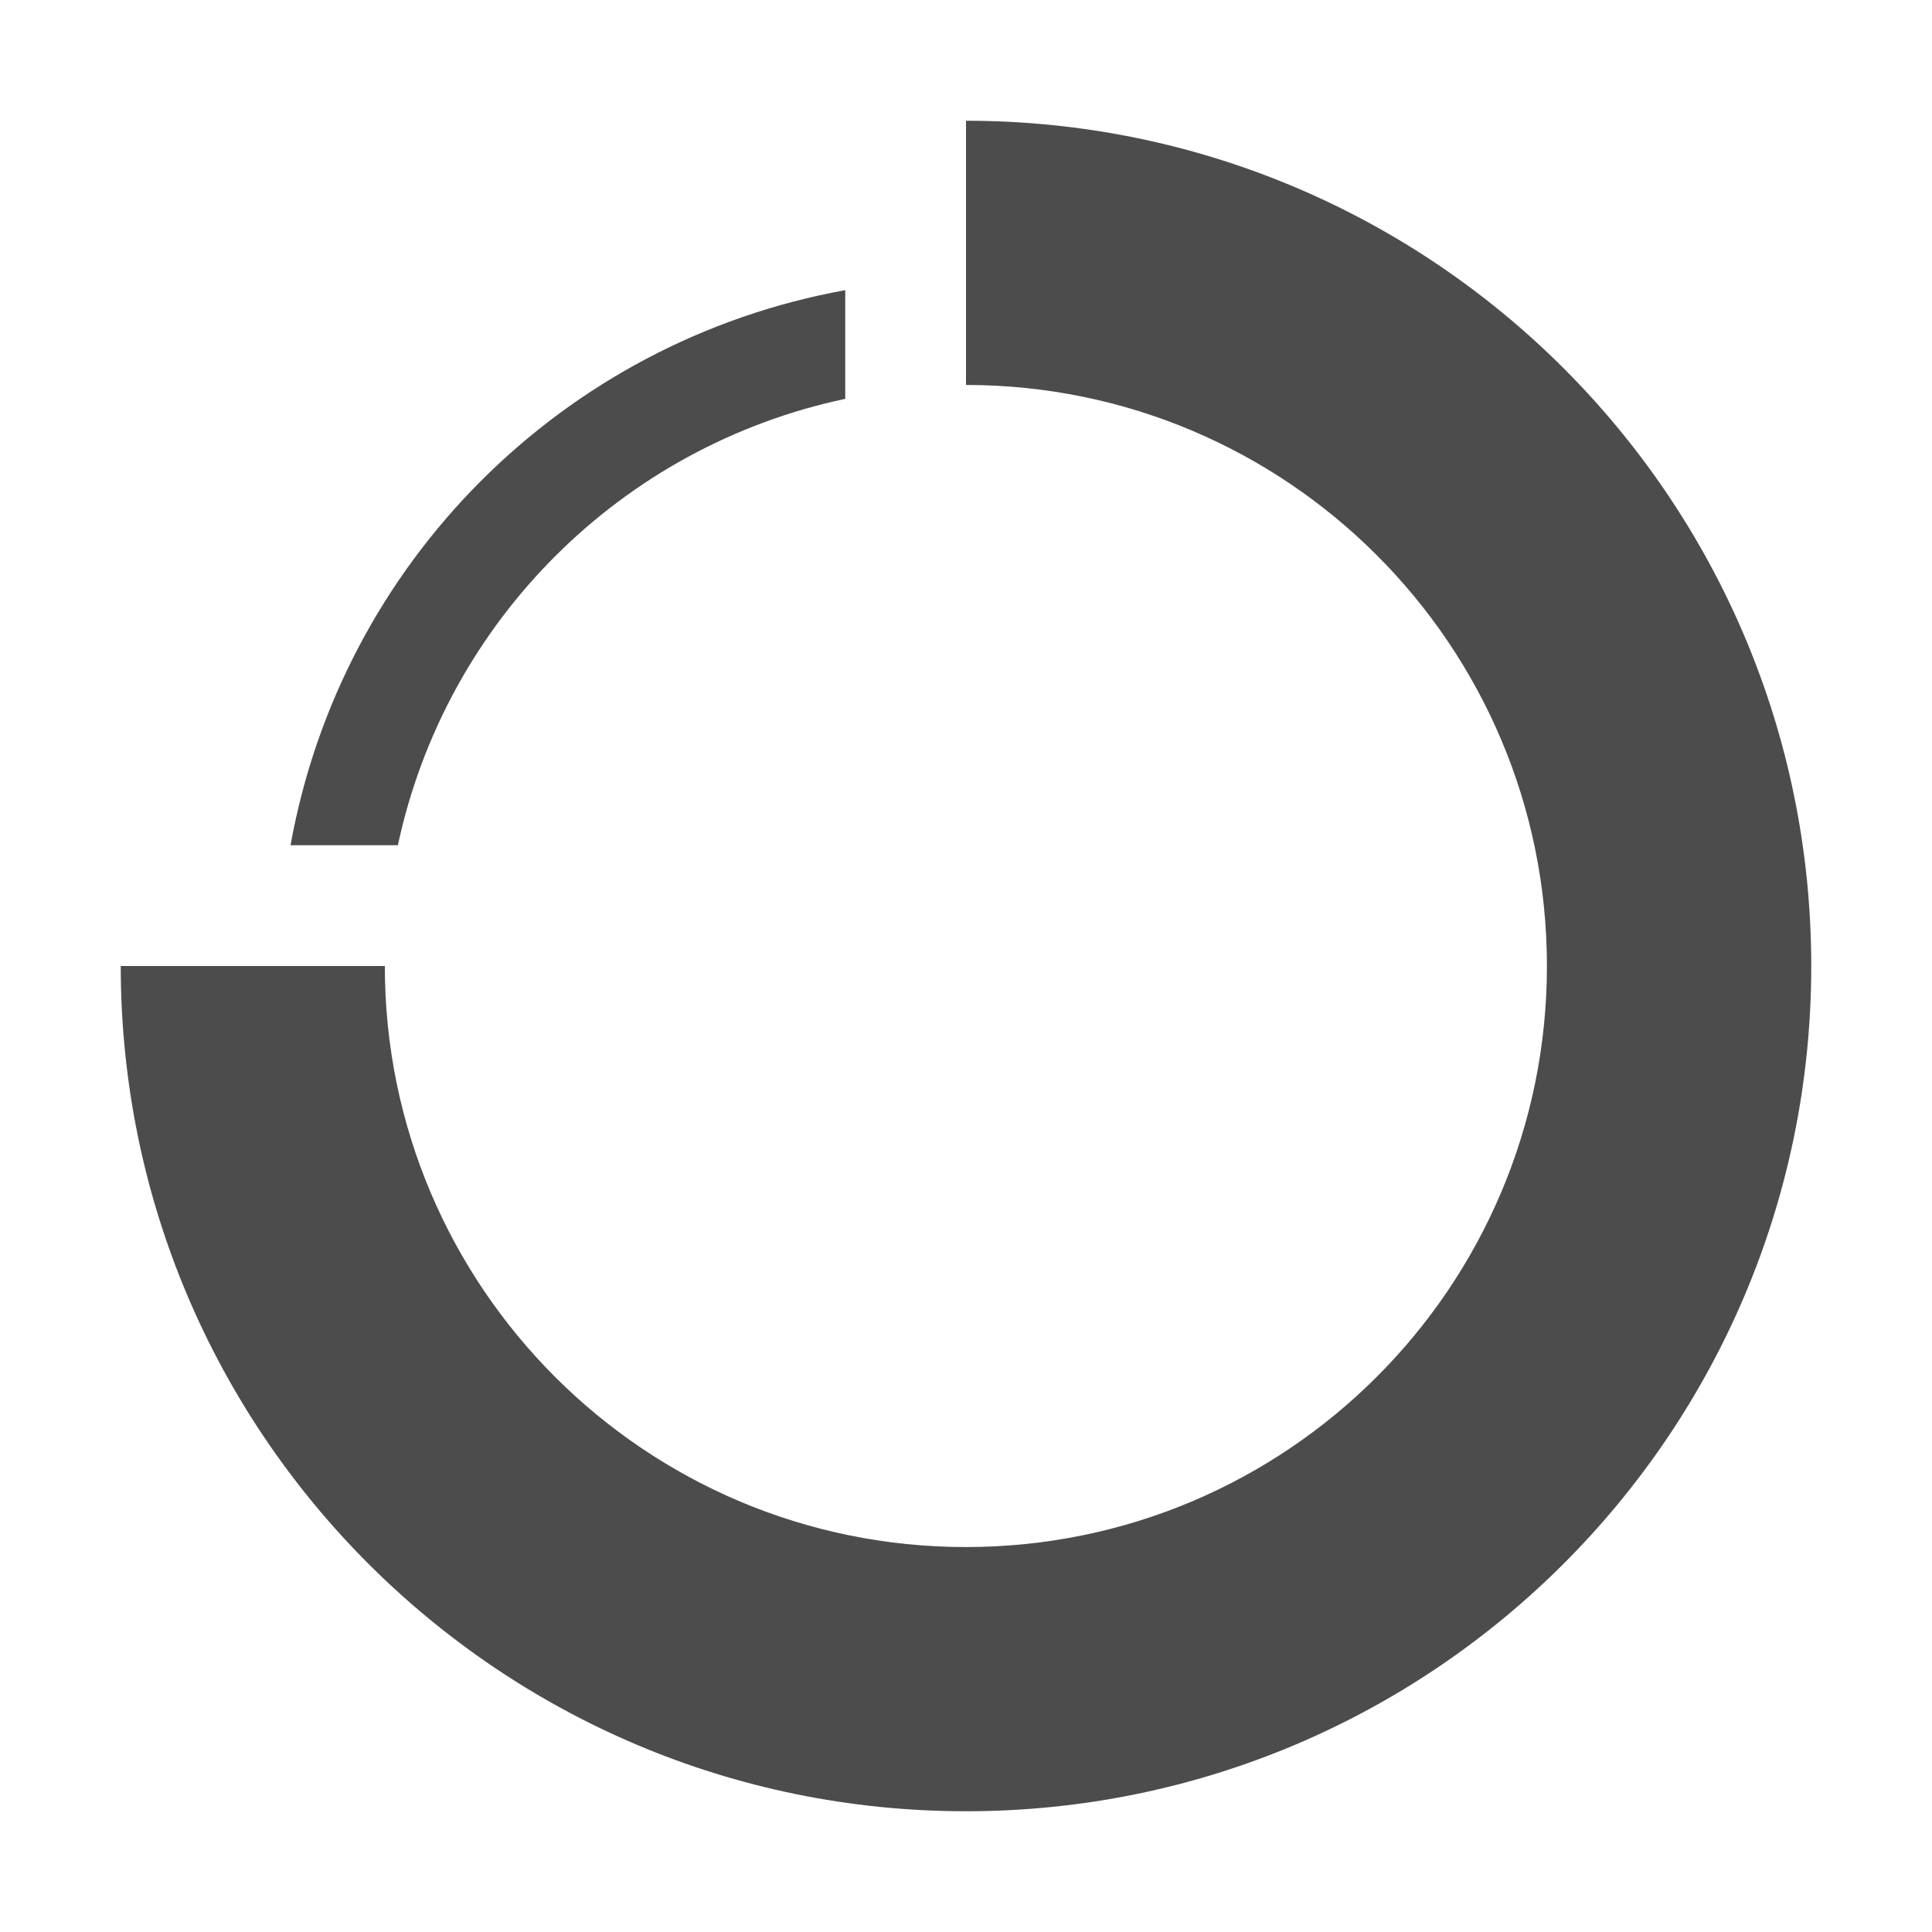
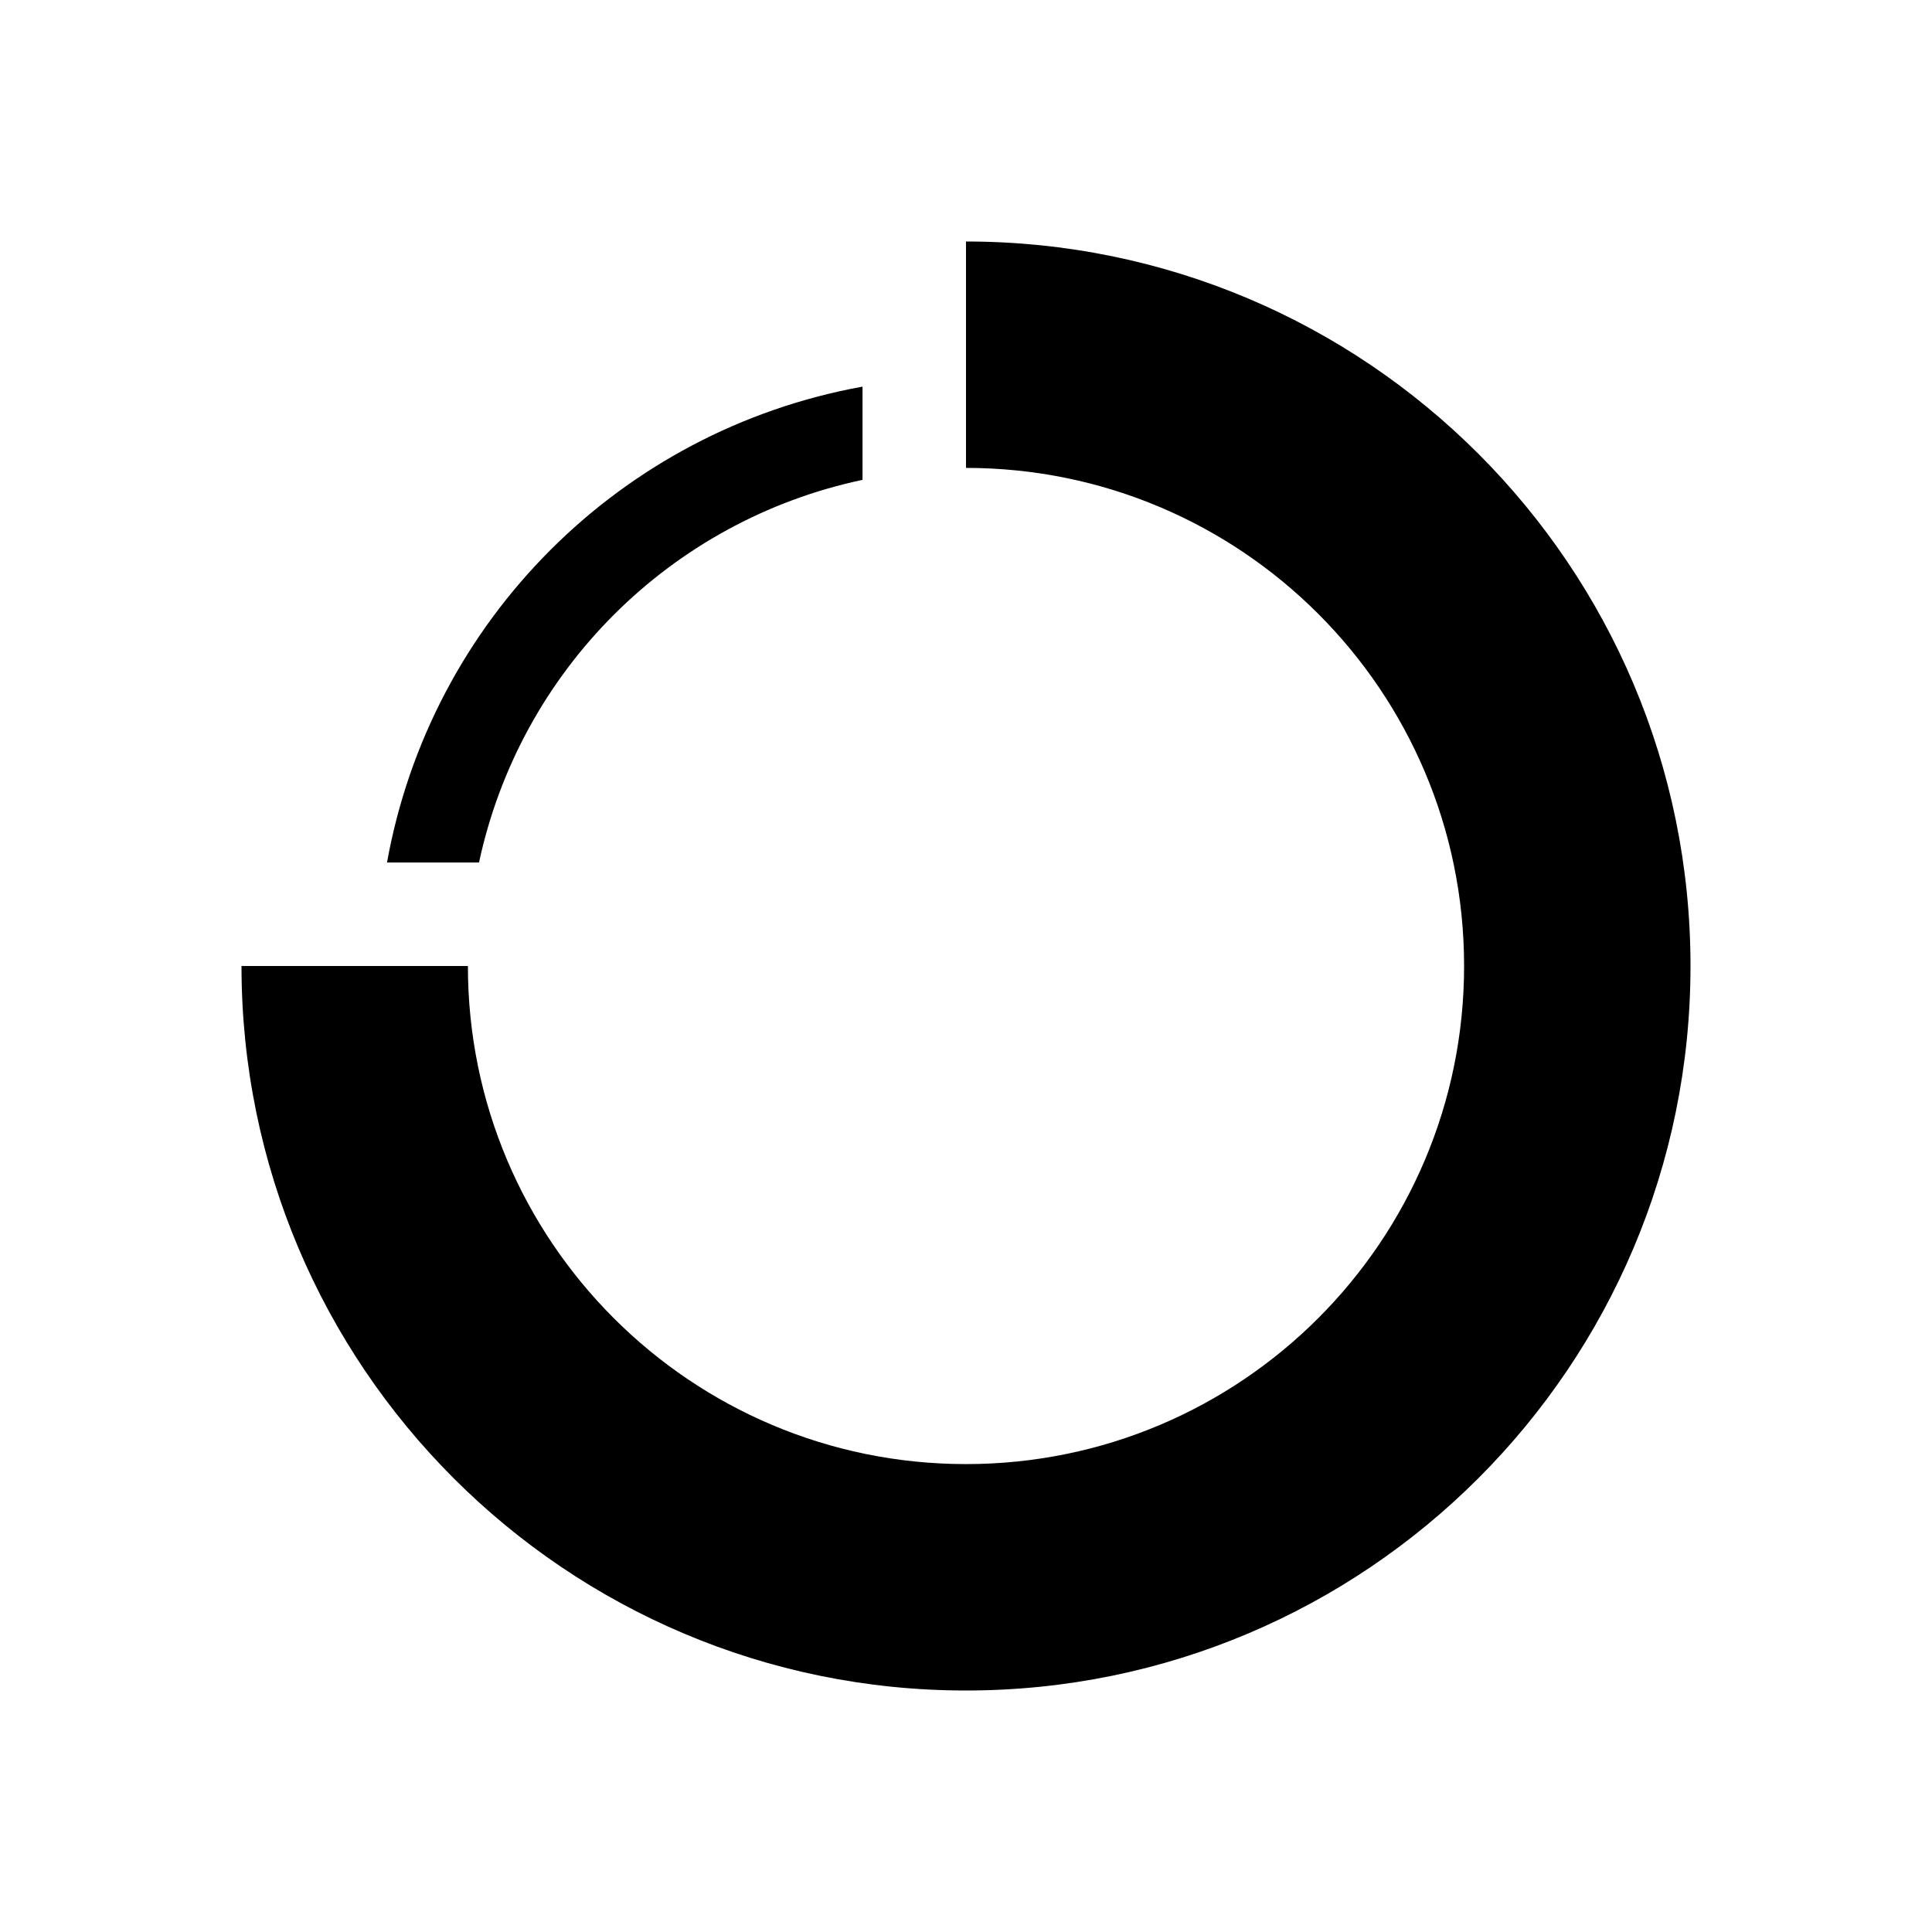
<svg xmlns="http://www.w3.org/2000/svg" id="Layer_1" data-name="Layer 1" viewBox="0 0 16 16">
-   <path d="M7,3.303V2.403A5.699,5.699,0,0,0,2.406,7h.889A4.81,4.81,0,0,1,7,3.303Z" opacity="0.7" />
-   <path d="M8,1V3.188A4.812,4.812,0,1,1,3.187,8H1A7,7,0,1,0,8,1Z" opacity="0.7" />
+   <path d="M3.967,7.143H3.205A4.885,4.885,0,0,1,7.143,3.202V3.974A4.123,4.123,0,0,0,3.967,7.143ZM8,2V3.875A4.125,4.125,0,1,1,3.875,8H2A6,6,0,1,0,8,2Z" />
</svg>
